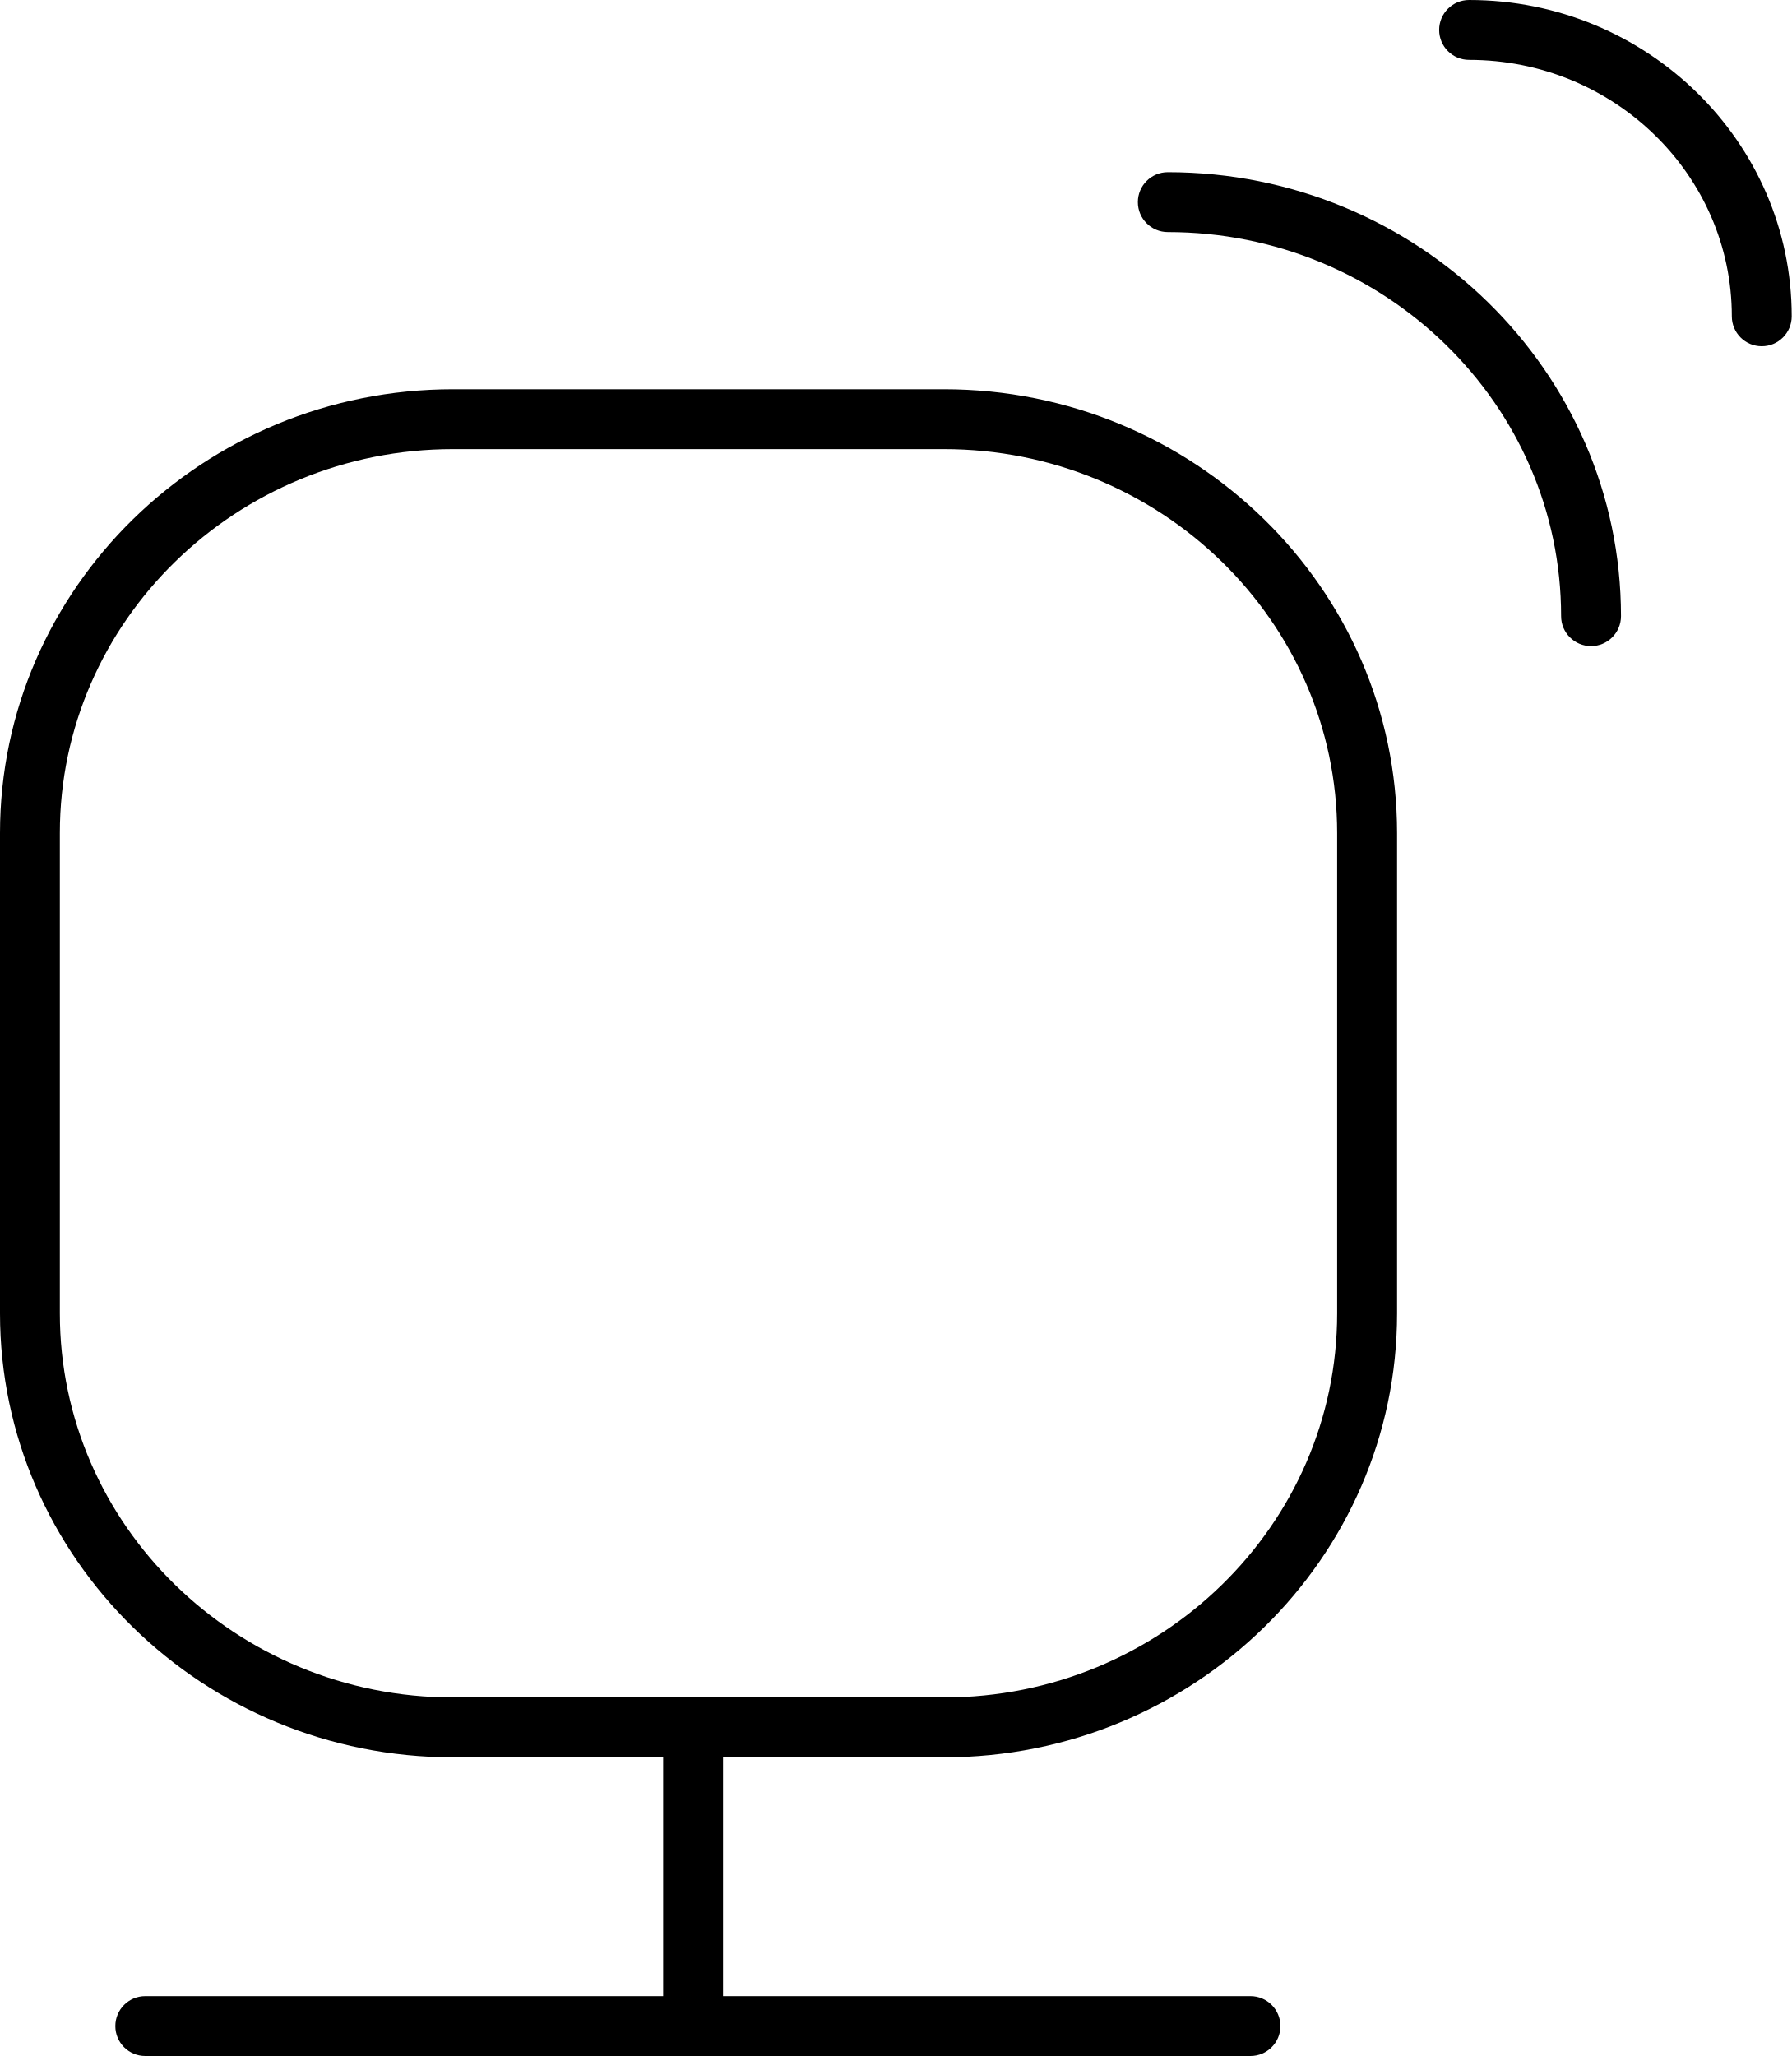
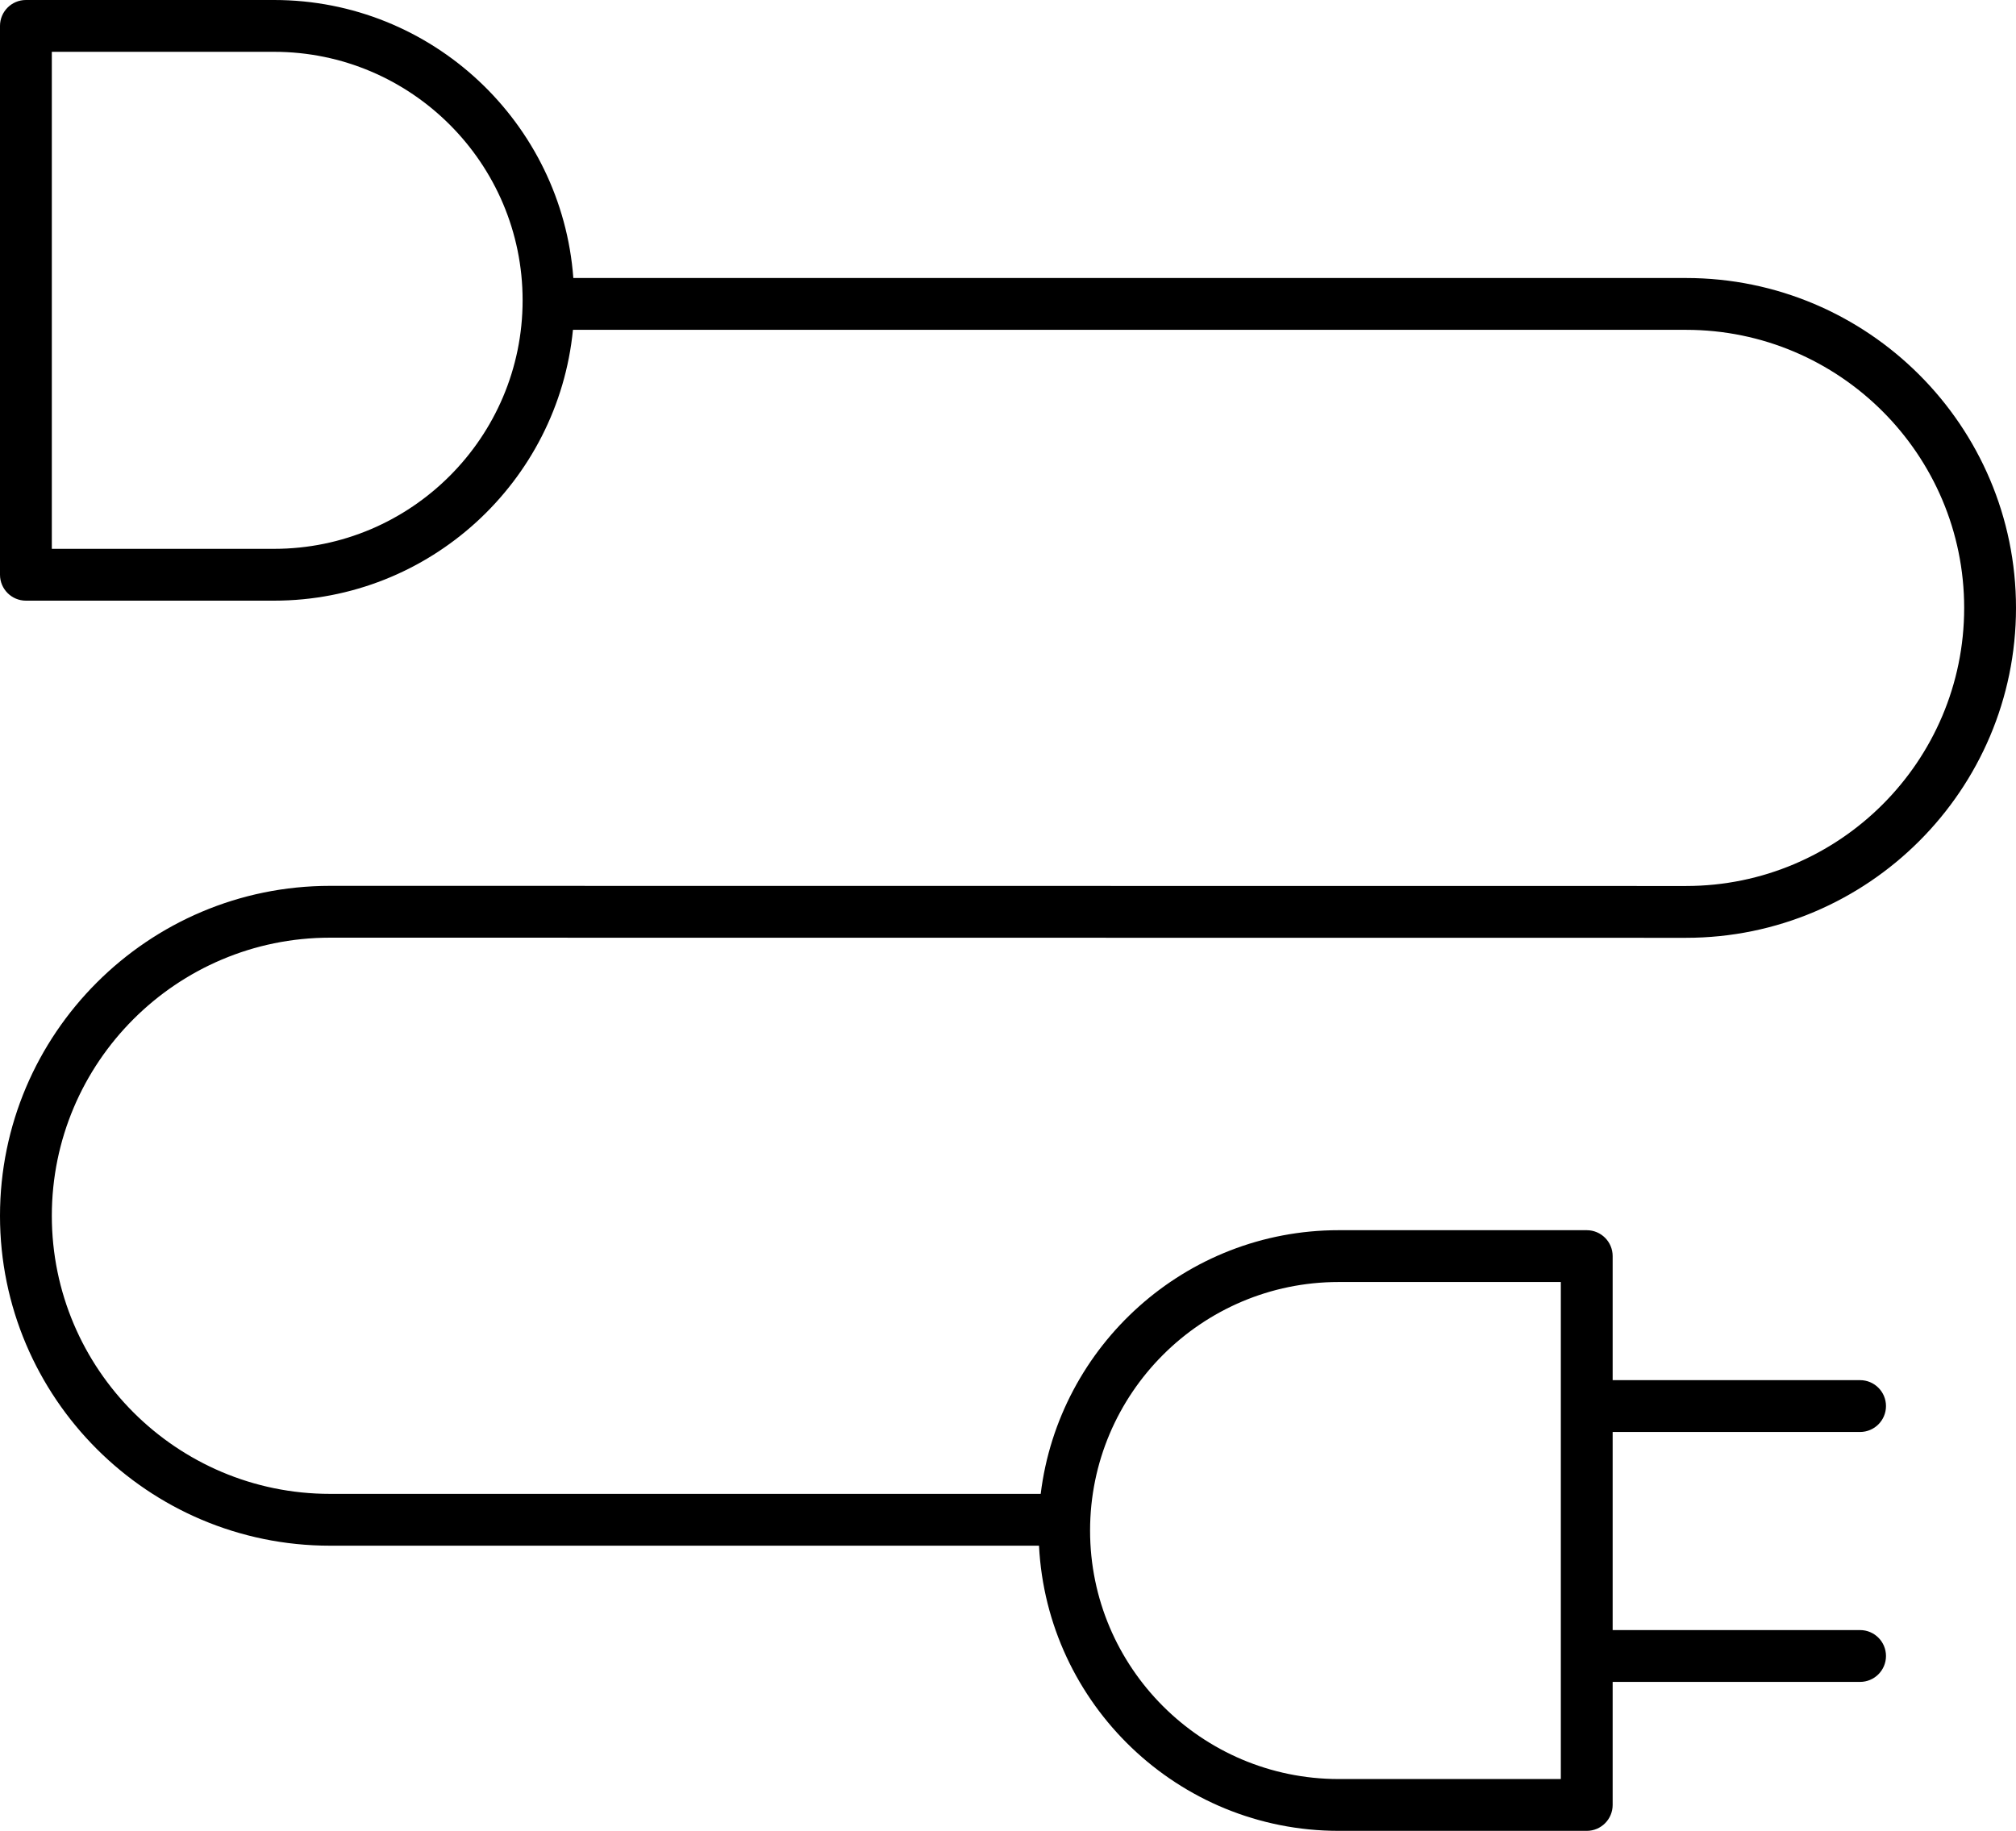
- <svg xmlns="http://www.w3.org/2000/svg" baseProfile="tiny" width="44.88" height="51.5" viewBox="1993.16 -584.702 44.88 51.5">
-   <path d="M2004.509-573.452c-5.431 0-9.849 4.315-9.849 9.619v12.03c0 5.304 4.418 9.62 9.849 9.62h12.295c5.432 0 9.851-4.315 9.851-9.62v-12.03c0-5.304-4.419-9.619-9.851-9.619h-12.295z" fill="none" />
-   <path d="M2004.509-574.952c-6.258 0-11.349 4.988-11.349 11.119v12.03c0 6.131 5.091 11.12 11.349 11.12h5.262v5.981h-12.972c-.414 0-.75.336-.75.75s.336.75.75.75h27.684c.414 0 .75-.336.75-.75s-.336-.75-.75-.75h-13.212v-5.981h5.533c6.259 0 11.351-4.988 11.351-11.12v-12.03c0-6.131-5.092-11.119-11.351-11.119h-12.295zm22.145 11.119v12.03c0 5.304-4.419 9.62-9.851 9.62h-12.295c-5.431 0-9.849-4.315-9.849-9.62v-12.03c0-5.304 4.418-9.619 9.849-9.619h12.295c5.432 0 9.851 4.315 9.851 9.619zM2032.264-569.268c0 .414.336.75.75.75s.75-.336.75-.75c0-6.132-5.093-11.121-11.352-11.121-.414 0-.75.336-.75.75s.336.75.75.75c5.433.001 9.852 4.317 9.852 9.621zM2029.959-584.702c-.414 0-.75.336-.75.75s.336.75.75.75c3.629 0 6.581 2.881 6.581 6.423 0 .414.336.75.75.75s.75-.336.75-.75c0-4.369-3.625-7.923-8.081-7.923z" />
+ <svg xmlns="http://www.w3.org/2000/svg" baseProfile="tiny" width="58.349" height="53" viewBox="441.322 -594.268 58.349 53">
+   <path d="M480.064-542.768h6.433v-14.388h-6.433c-3.966.001-7.192 3.228-7.192 7.194 0 3.965 3.227 7.192 7.192 7.194zm-30.807-50h-6.435v14.388h6.435c3.965-.002 7.191-3.229 7.191-7.195 0-3.965-3.226-7.192-7.191-7.193z" fill="none" />
+   <path d="M450.873-567.124l39.247.004c5.267 0 9.551-4.284 9.551-9.55s-4.284-9.55-9.551-9.55h-32.204c-.333-4.491-4.084-8.046-8.659-8.048h-7.185c-.414 0-.75.336-.75.75v15.888c0 .414.336.75.75.75h7.185c4.504-.002 8.217-3.448 8.648-7.84h32.215c4.439 0 8.051 3.611 8.051 8.05s-3.611 8.05-8.051 8.05l-39.247-.004c-5.267 0-9.551 4.285-9.551 9.551s4.284 9.55 9.551 9.55h20.521c.23 4.587 4.025 8.253 8.67 8.255h7.183c.414 0 .75-.336.75-.75v-3.562h7.161c.414 0 .75-.336.75-.75s-.336-.75-.75-.75h-7.161v-5.735h7.161c.414 0 .75-.336.75-.75s-.336-.75-.75-.75h-7.161v-3.591c0-.414-.336-.75-.75-.75h-7.183c-4.433.001-8.095 3.339-8.621 7.633h-20.57c-4.439 0-8.051-3.611-8.051-8.05 0-4.44 3.612-8.051 8.051-8.051zm-1.616-11.256h-6.435v-14.388h6.435c3.965.001 7.191 3.228 7.191 7.193 0 3.965-3.226 7.193-7.191 7.195zm30.807 21.224h6.433v14.388h-6.433c-3.966-.002-7.192-3.229-7.192-7.193 0-3.967 3.227-7.194 7.192-7.195z" />
</svg>
